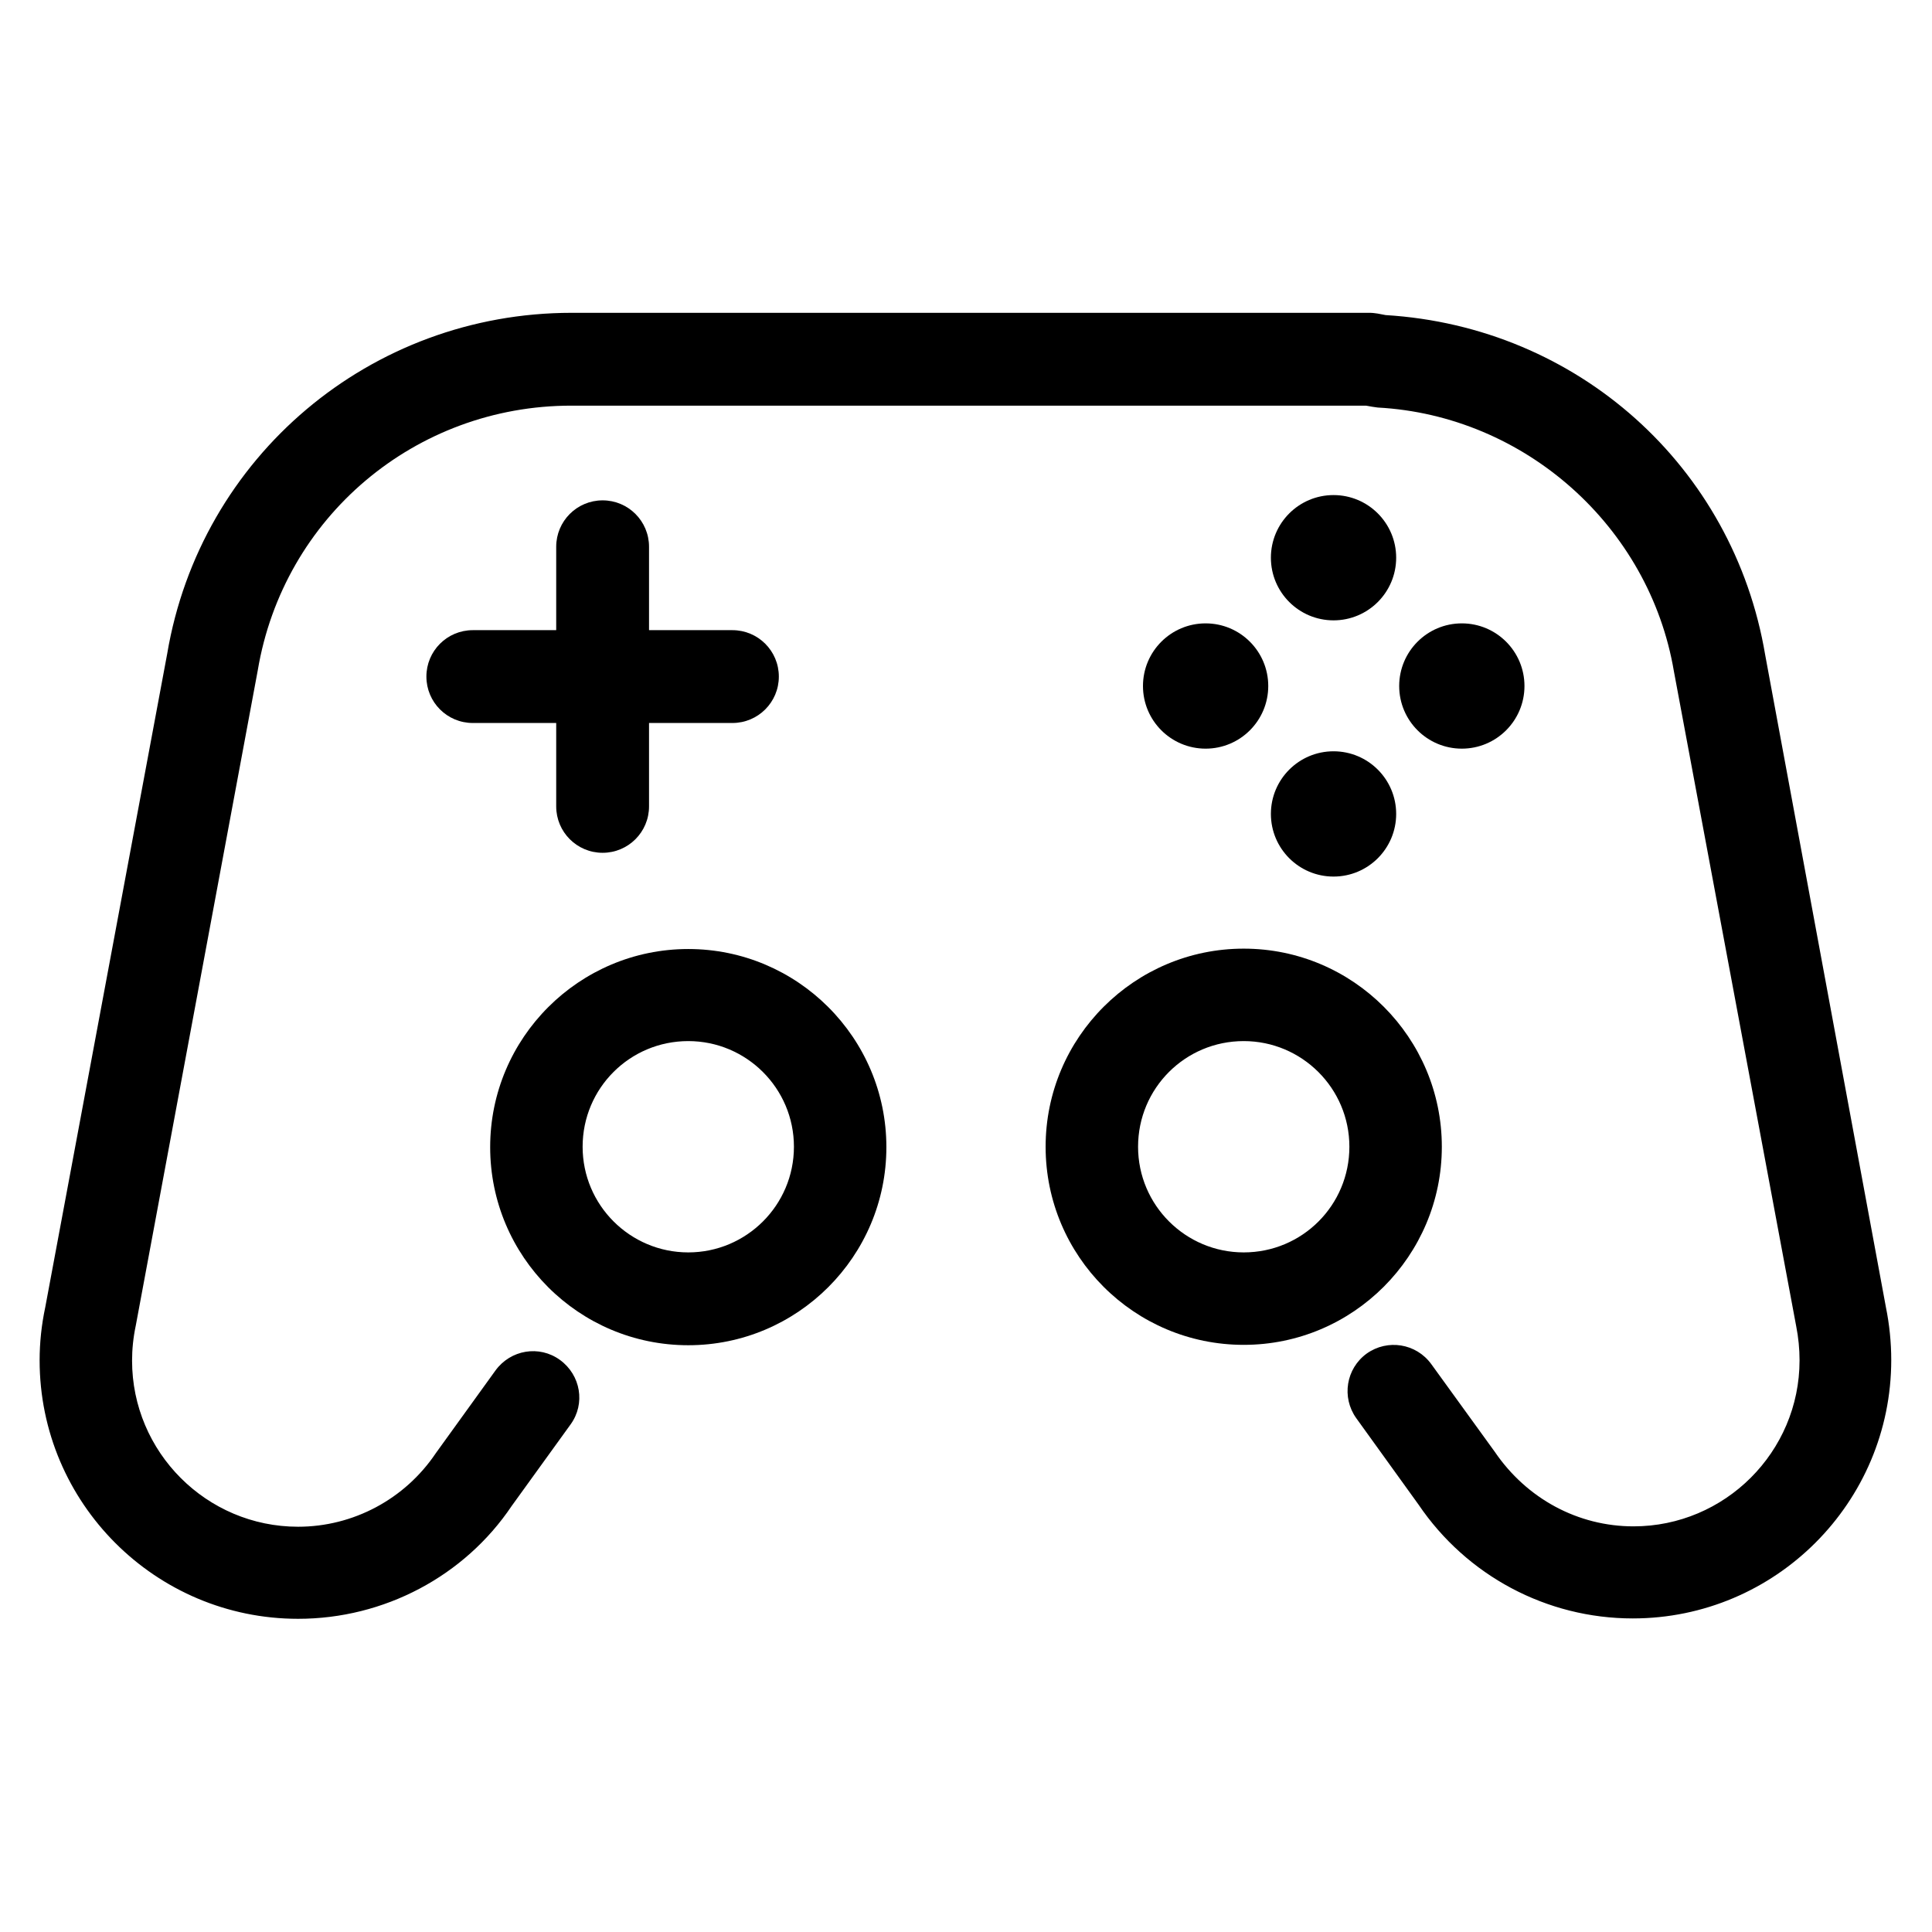
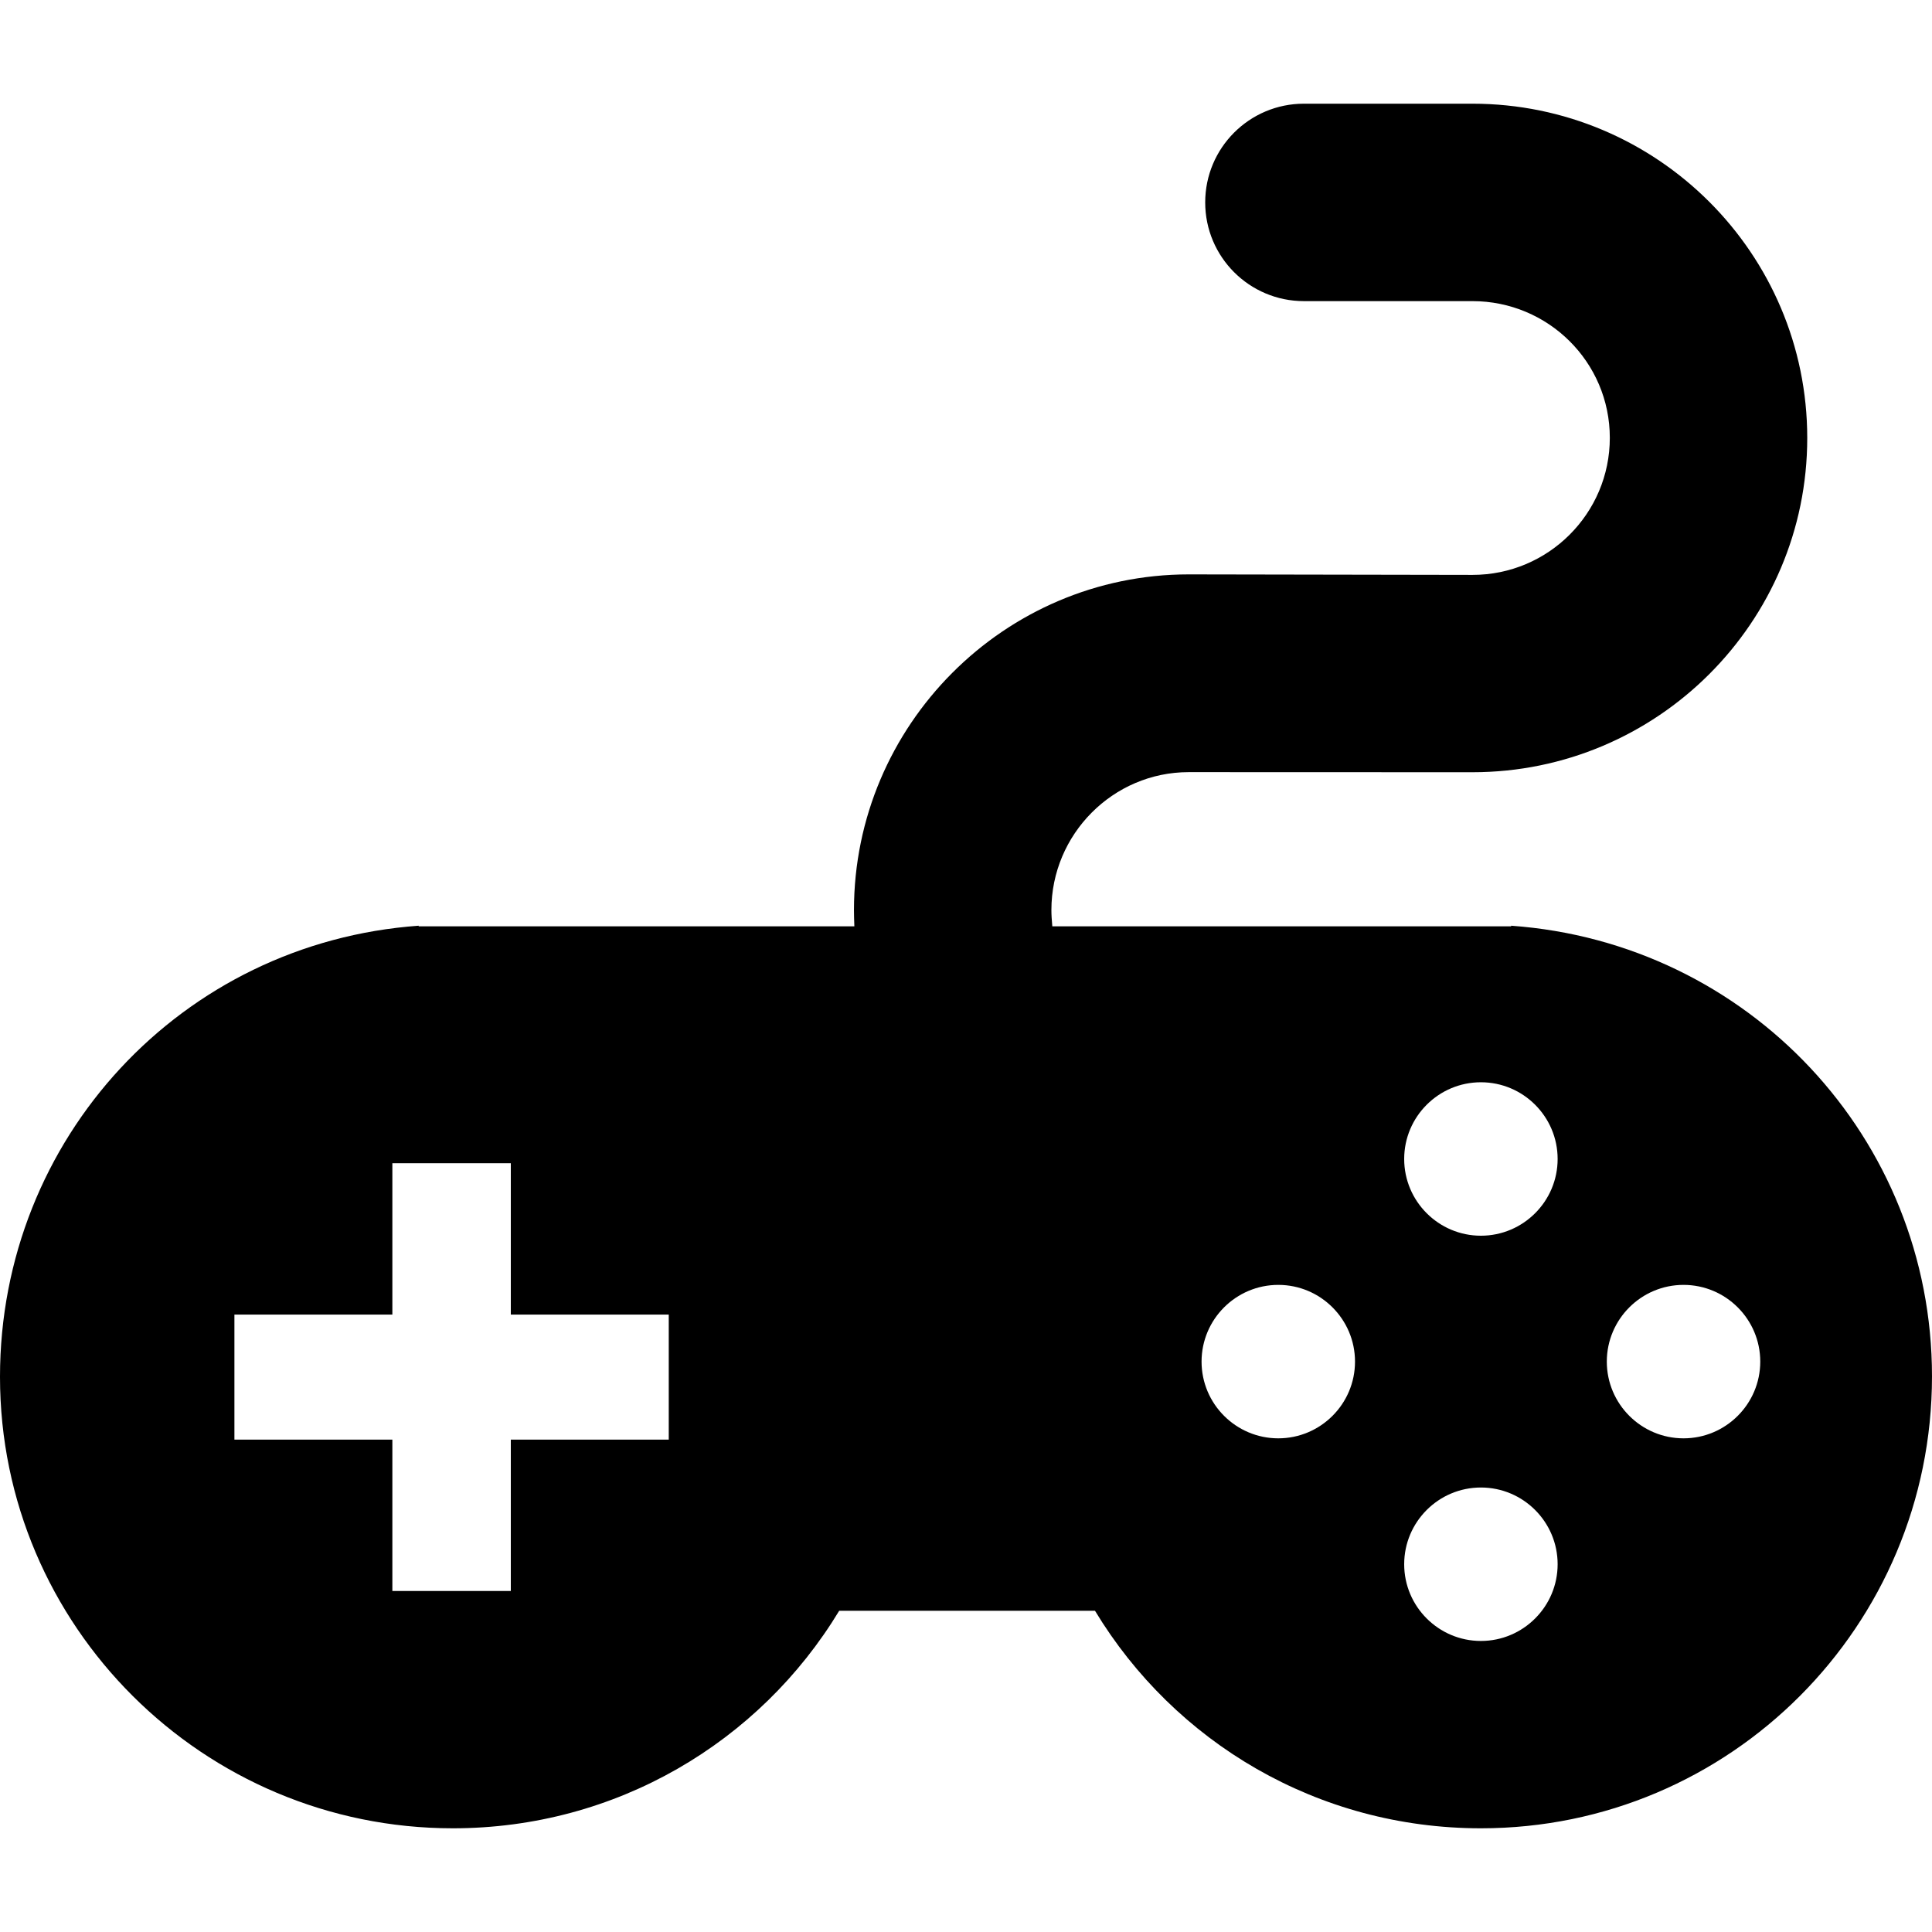
- <svg xmlns="http://www.w3.org/2000/svg" version="1.1" id="Artwork" x="0px" y="0px" viewBox="0 0 512 512" enable-background="new 0 0 512 512" xml:space="preserve">
+ <svg xmlns="http://www.w3.org/2000/svg" version="1.1" id="Capa_1" x="0px" y="0px" viewBox="0 0 293.573 293.573" style="enable-background:new 0 0 293.573 293.573;" xml:space="preserve">
+   <path d="M229.62,140.665v0.093h-69.718c-0.086-1-0.139-1.69-0.139-2.479c0-11.511,9.364-20.95,20.857-20.95l43.12,0.015  c28.053,0,50.876-22.741,50.876-50.794s-22.823-50.793-50.876-50.793h-25.606c-8.284,0-15,6.716-15,15s6.716,15,15,15h25.606  c11.511,0,20.876,9.264,20.876,20.774s-9.365,20.826-20.858,20.826l-43.12-0.077c-28.053,0-50.875,22.958-50.875,51.011  c0,0.782,0.024,1.466,0.059,2.466H63.62v-0.093C27.62,143.237,0,172.986,0,209.211c0,37.908,30.905,68.604,68.813,68.604  c24.786,0,46.61-13.057,58.708-33.057h38.864c12.098,20,33.857,33.057,58.644,33.057c37.908,0,68.543-30.768,68.543-68.676  C293.573,172.914,265.62,143.237,229.62,140.665z M101.62,218.758h-24v23h-18v-23h-24v-19h24v-23h18v23h24V218.758z M194.24,218.559  c-6.429,0-11.659-5.23-11.659-11.659s5.23-11.658,11.659-11.658s11.658,5.229,11.658,11.658S200.669,218.559,194.24,218.559z   M225.029,249.348c-6.429,0-11.659-5.23-11.659-11.659s5.23-11.658,11.659-11.658s11.658,5.229,11.658,11.658  S231.458,249.348,225.029,249.348z M225.029,187.77c-6.429,0-11.659-5.23-11.659-11.659s5.23-11.658,11.659-11.658  s11.658,5.229,11.658,11.658S231.458,187.77,225.029,187.77z M255.818,218.559c-6.429,0-11.659-5.23-11.659-11.659  s5.23-11.658,11.659-11.658s11.658,5.229,11.658,11.658S262.247,218.559,255.818,218.559z" />
  <g>
-     <path d="M182.4,251.5c-28.9,0-52.5,23.5-52.5,52.5s23.5,52.5,52.5,52.5c28.9,0,52.5-23.5,52.5-52.5S211.3,251.5,182.4,251.5z    M182.4,331.9c-15.4,0-28-12.5-28-28s12.5-28,28-28c15.4,0,28,12.5,28,28S197.8,331.9,182.4,331.9z" />
-     <path d="M382.1,303.9c0-28.9-23.5-52.5-52.5-52.5c-28.9,0-52.5,23.5-52.5,52.5s23.5,52.5,52.5,52.5   C358.6,356.4,382.1,332.8,382.1,303.9z M329.6,331.9c-15.4,0-28-12.5-28-28s12.5-28,28-28c15.4,0,28,12.5,28,28   S345.1,331.9,329.6,331.9z" />
-     <path d="M467.8,173.6c-8.4-50-49.7-87-100.6-90.1l-2.1-0.4c-0.7-0.1-1.4-0.2-2.1-0.2H151.5c-53.3,0-98.4,38.1-107.2,90.4L12,346.4   c-1,4.7-1.5,9.4-1.5,14.1c0,37.8,30.7,68.5,68.5,68.5c22.8,0,44.1-11.3,56.6-29.9l15.6-21.6c4-5.5,2.7-13.1-2.8-17.1   c-5.5-4-13.1-2.7-17.1,2.8l-15.8,21.9c-8.2,12.2-21.9,19.5-36.5,19.5c-24.3,0-44-19.8-44-44c0-3,0.3-6.1,1-9.4l32.3-173.5   c6.8-40.7,41.8-70.2,83.1-70.2H362l1.7,0.3c0.5,0.1,0.9,0.1,1.4,0.2c39,2.1,72,31.5,78.5,69.9L476,351.4c0.6,3,0.9,6.1,0.9,9.1   c0,24.3-19.8,44-44,44c-14.7,0-28.3-7.3-36.8-19.8l-16.8-23.2c-4-5.5-11.6-6.7-17.1-2.8c-5.5,4-6.7,11.6-2.8,17.1l16.5,22.9   c12.8,18.9,34,30.2,56.8,30.2c37.8,0,68.5-30.7,68.5-68.5c0-4.7-0.5-9.5-1.4-13.9L467.8,173.6z" />
-     <circle cx="319.5" cy="181.8" r="16.6" />
-     <circle cx="387.4" cy="181.8" r="16.6" />
-     <path d="M159.7,132.6c-6.8,0-12.3,5.5-12.3,12.3V167h-22.1c-6.8,0-12.3,5.5-12.3,12.3s5.5,12.3,12.3,12.3h22.1v22.1   c0,6.8,5.5,12.3,12.3,12.3s12.3-5.5,12.3-12.3v-22.1h22.1c6.8,0,12.3-5.5,12.3-12.3s-5.5-12.3-12.3-12.3H172v-22.1   C172,138.1,166.5,132.6,159.7,132.6z" />
-     <circle cx="353.4" cy="215.7" r="16.6" />
-     <circle cx="353.4" cy="147.8" r="16.6" />
-   </g>
+ </g>
+   <g>
+ </g>
+   <g>
+ </g>
+   <g>
+ </g>
+   <g>
+ </g>
+   <g>
+ </g>
+   <g>
+ </g>
+   <g>
+ </g>
+   <g>
+ </g>
+   <g>
+ </g>
+   <g>
+ </g>
+   <g>
+ </g>
+   <g>
+ </g>
+   <g>
+ </g>
+   <g>
+ </g>
</svg>
